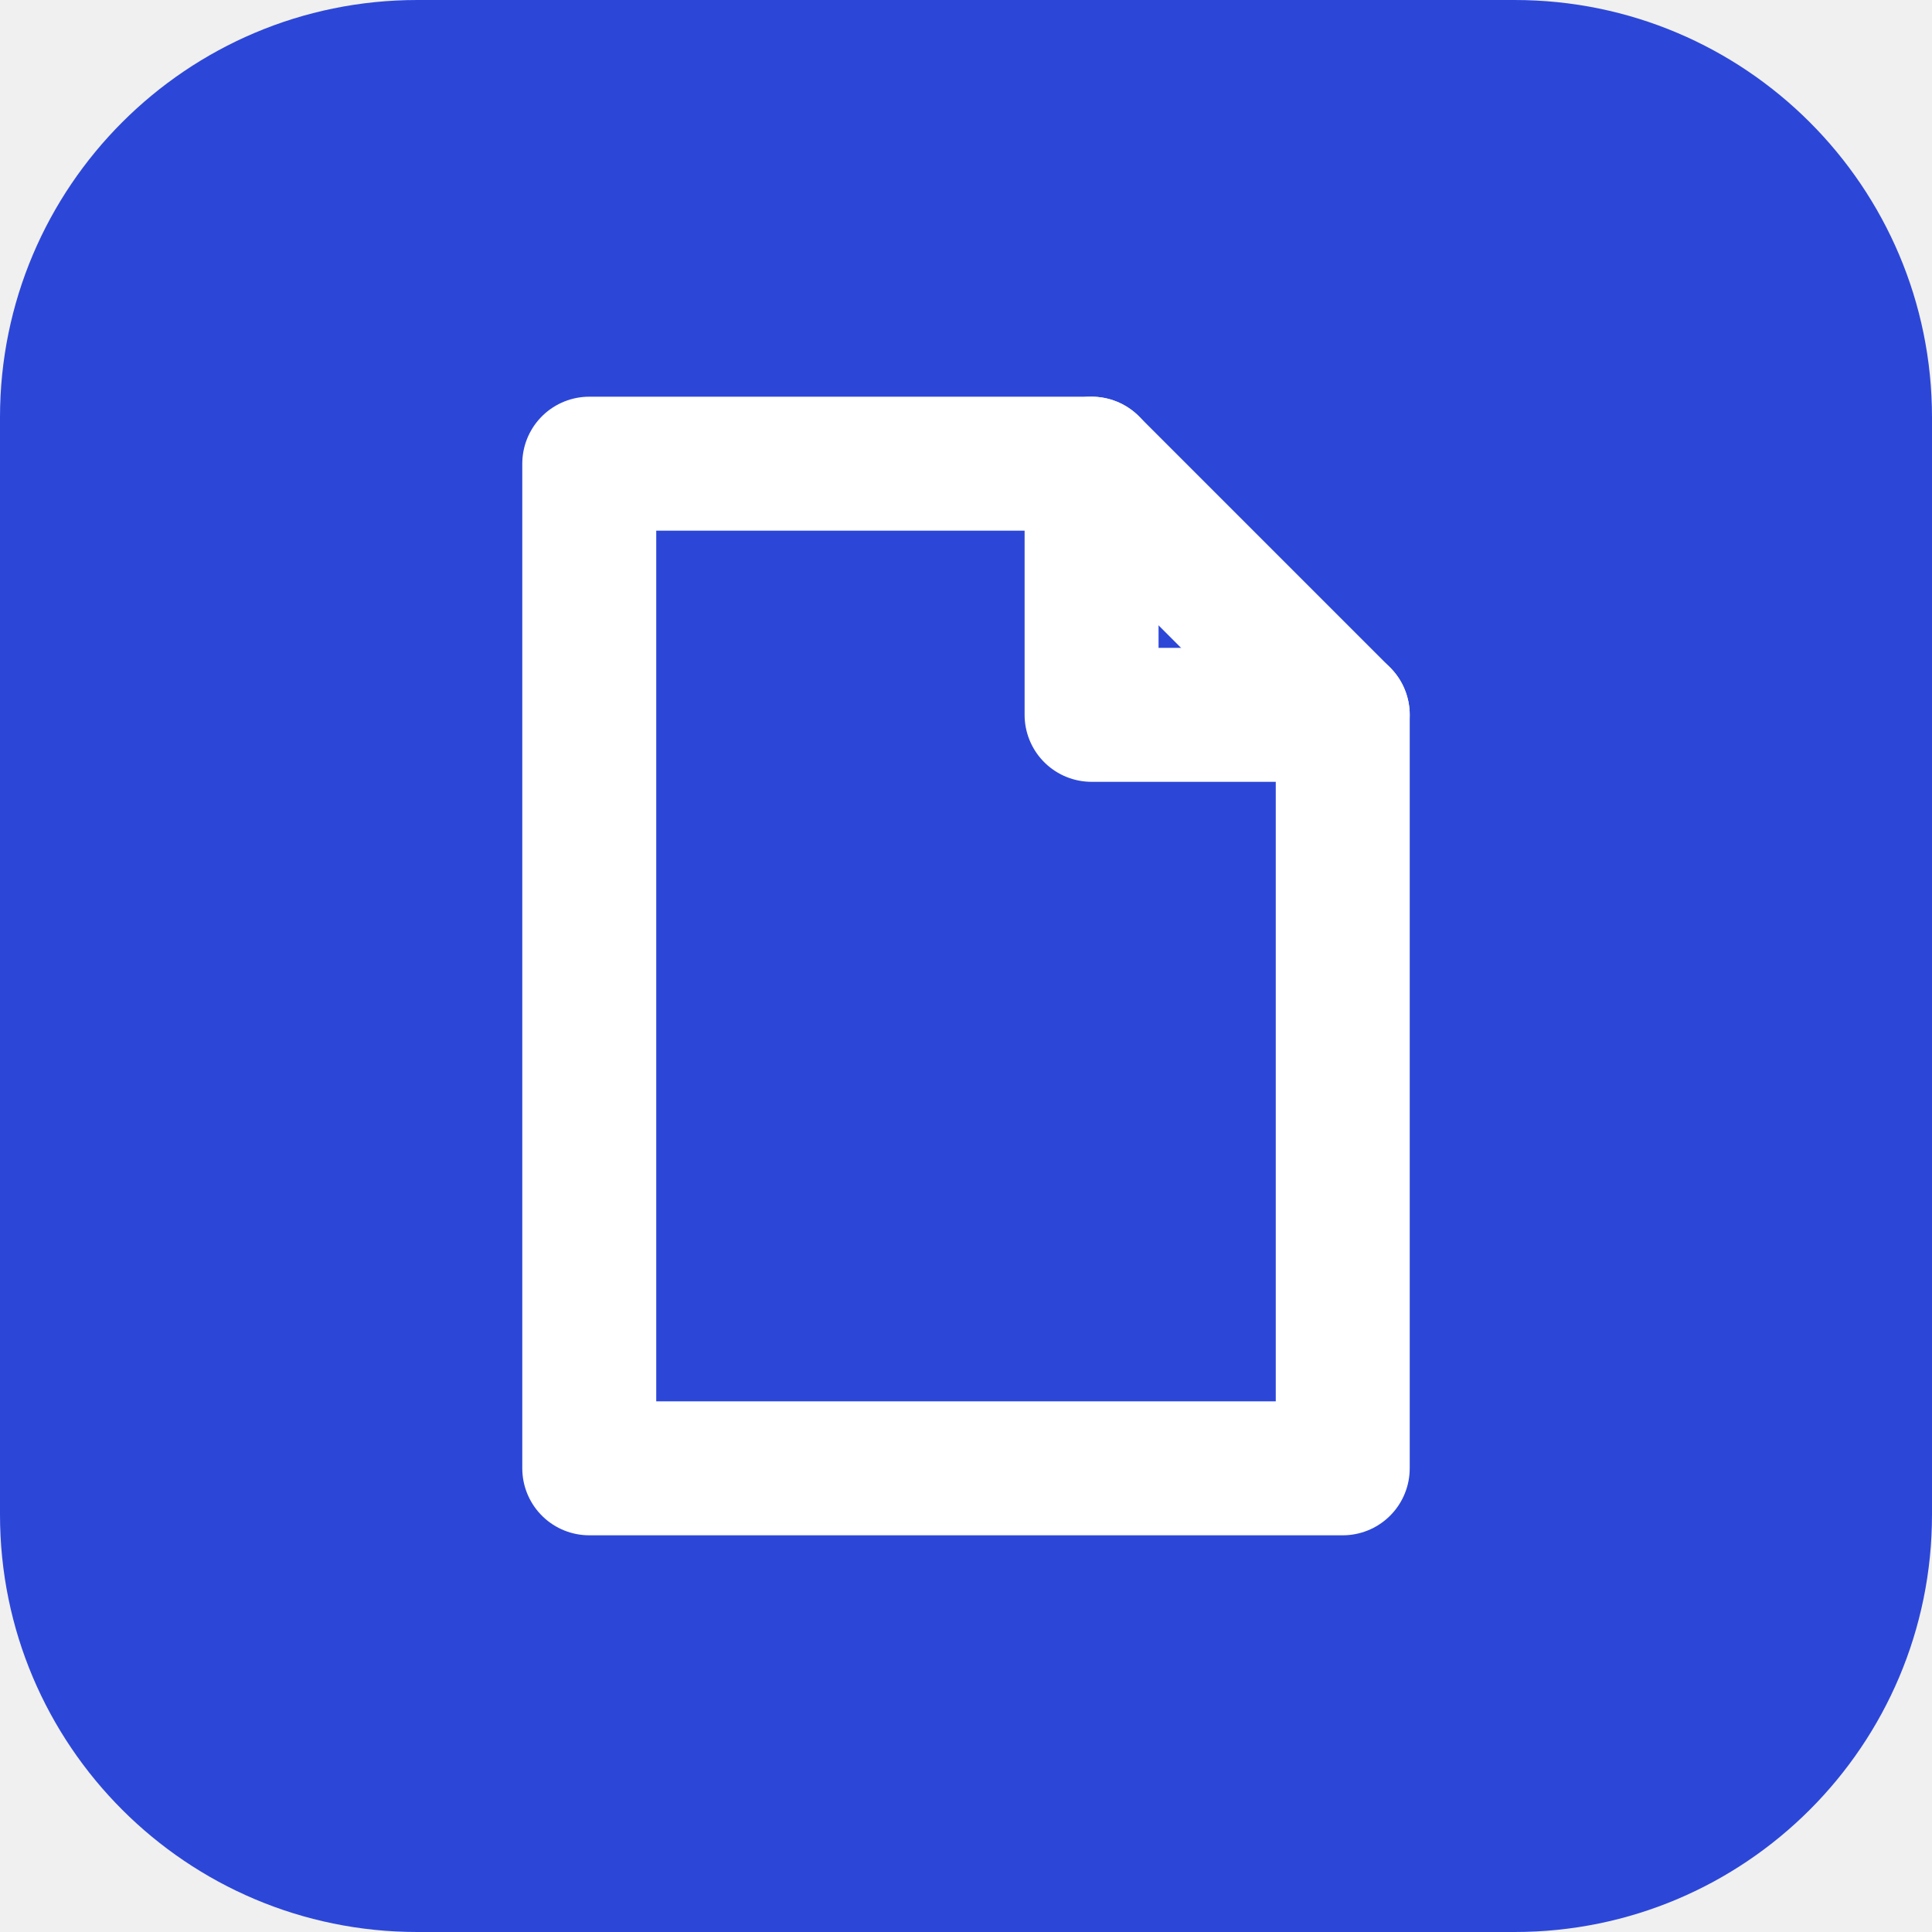
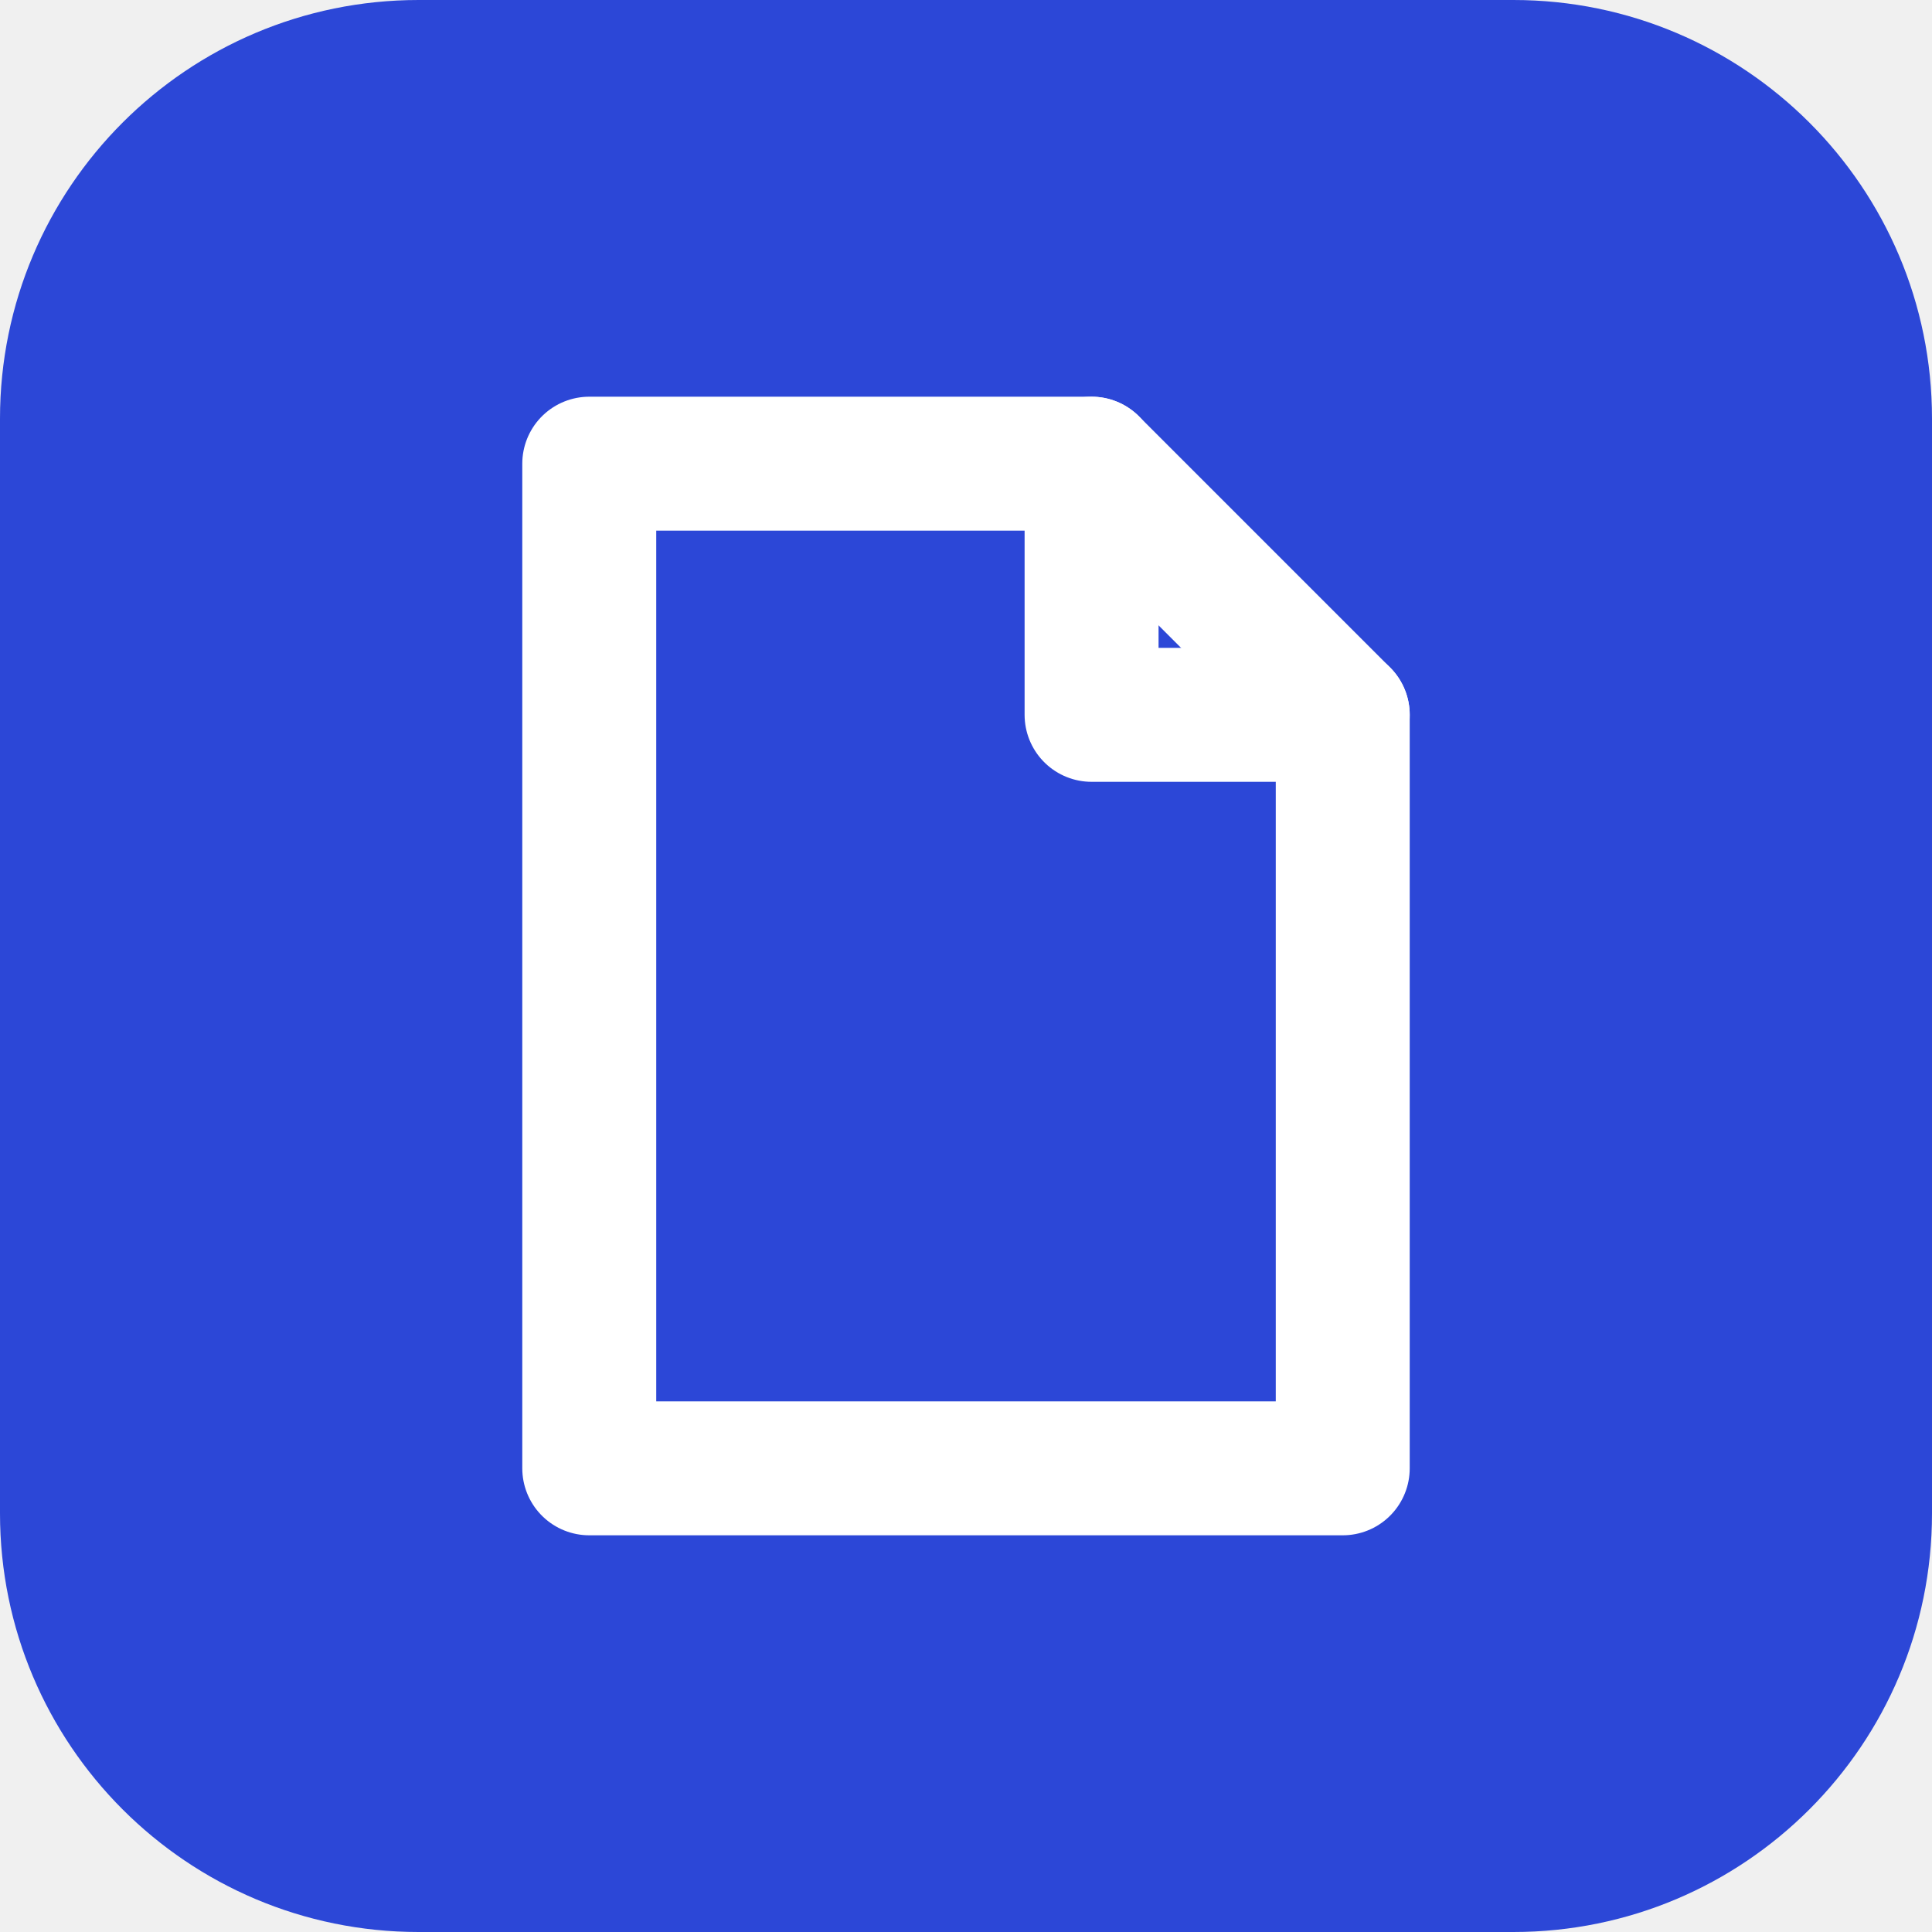
<svg xmlns="http://www.w3.org/2000/svg" width="120" height="120" viewBox="0 0 120 120">
-   <rect width="120" height="120" rx="25.92" fill="#2c47d7" />
+   <rect width="120" height="120" rx="26" fill="#2c47d7" />
  <g transform="translate(60 60) scale(5.2) translate(-8.5 -8)" fill="none" stroke="#ffffff" stroke-width="1.6" stroke-linecap="round" stroke-linejoin="round">
    <path d="M4 2h6l3 3v9H4z" />
    <path d="M10 2v3h3" />
  </g>
</svg>
